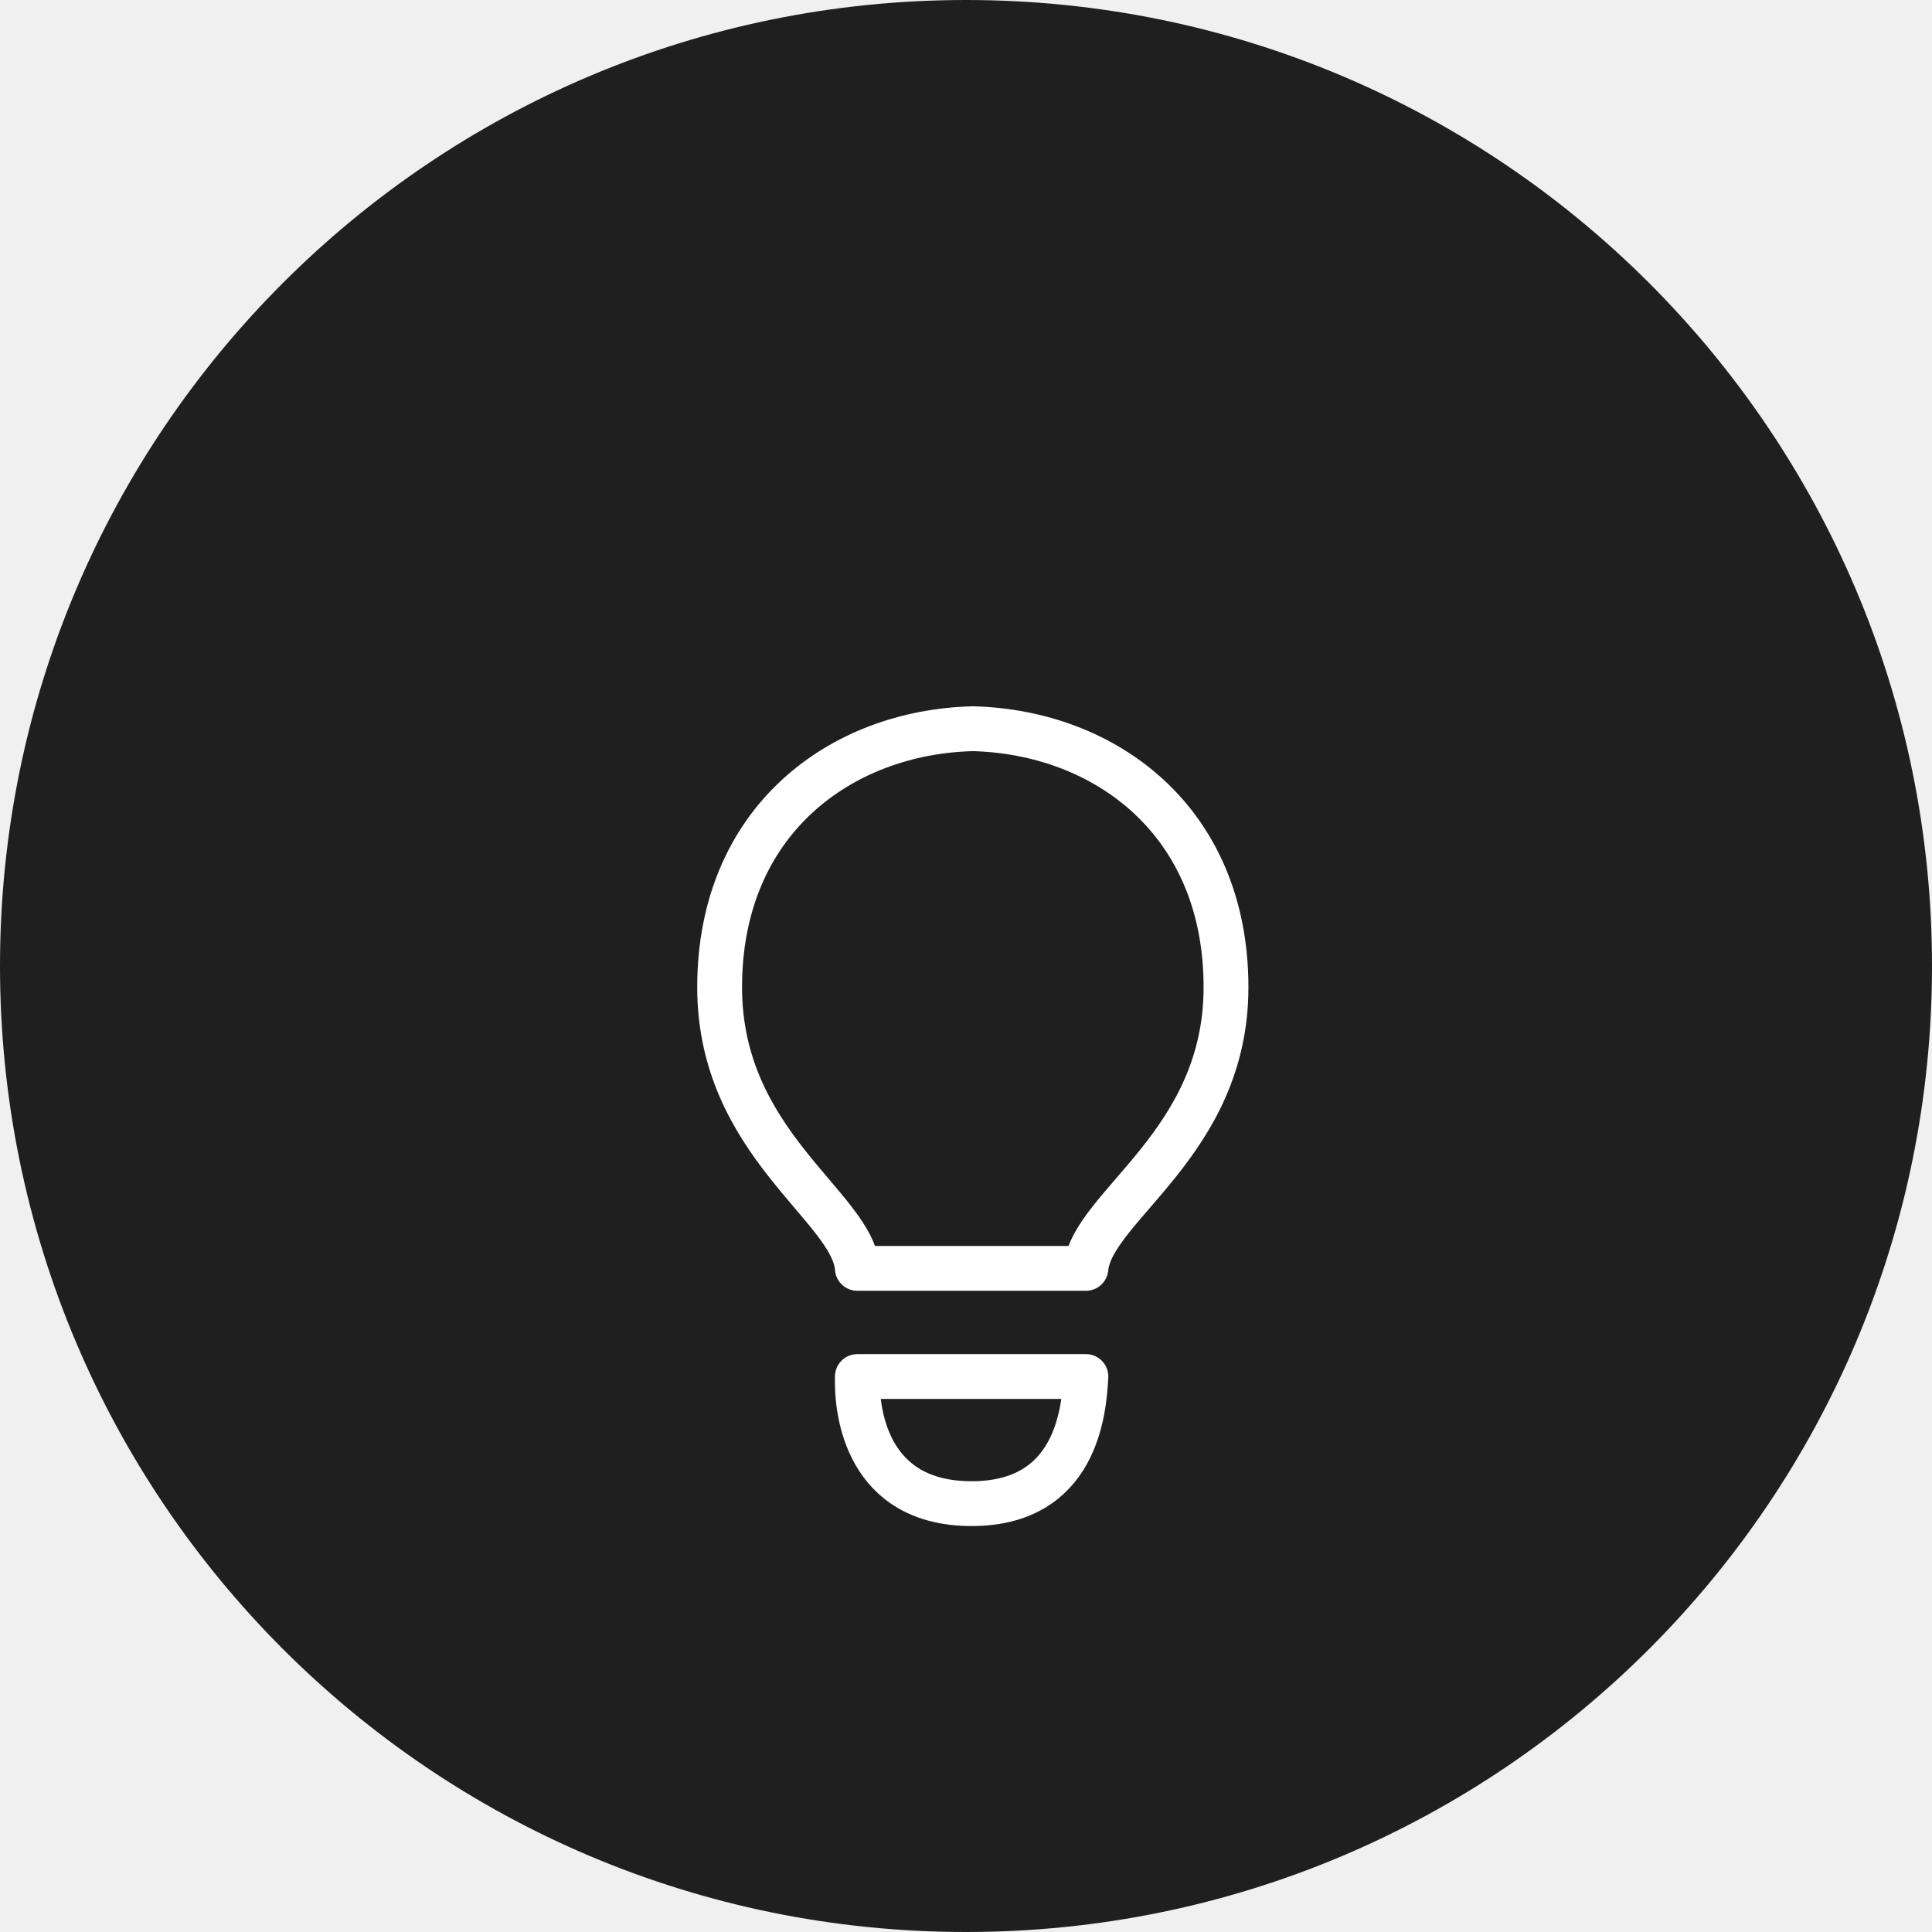
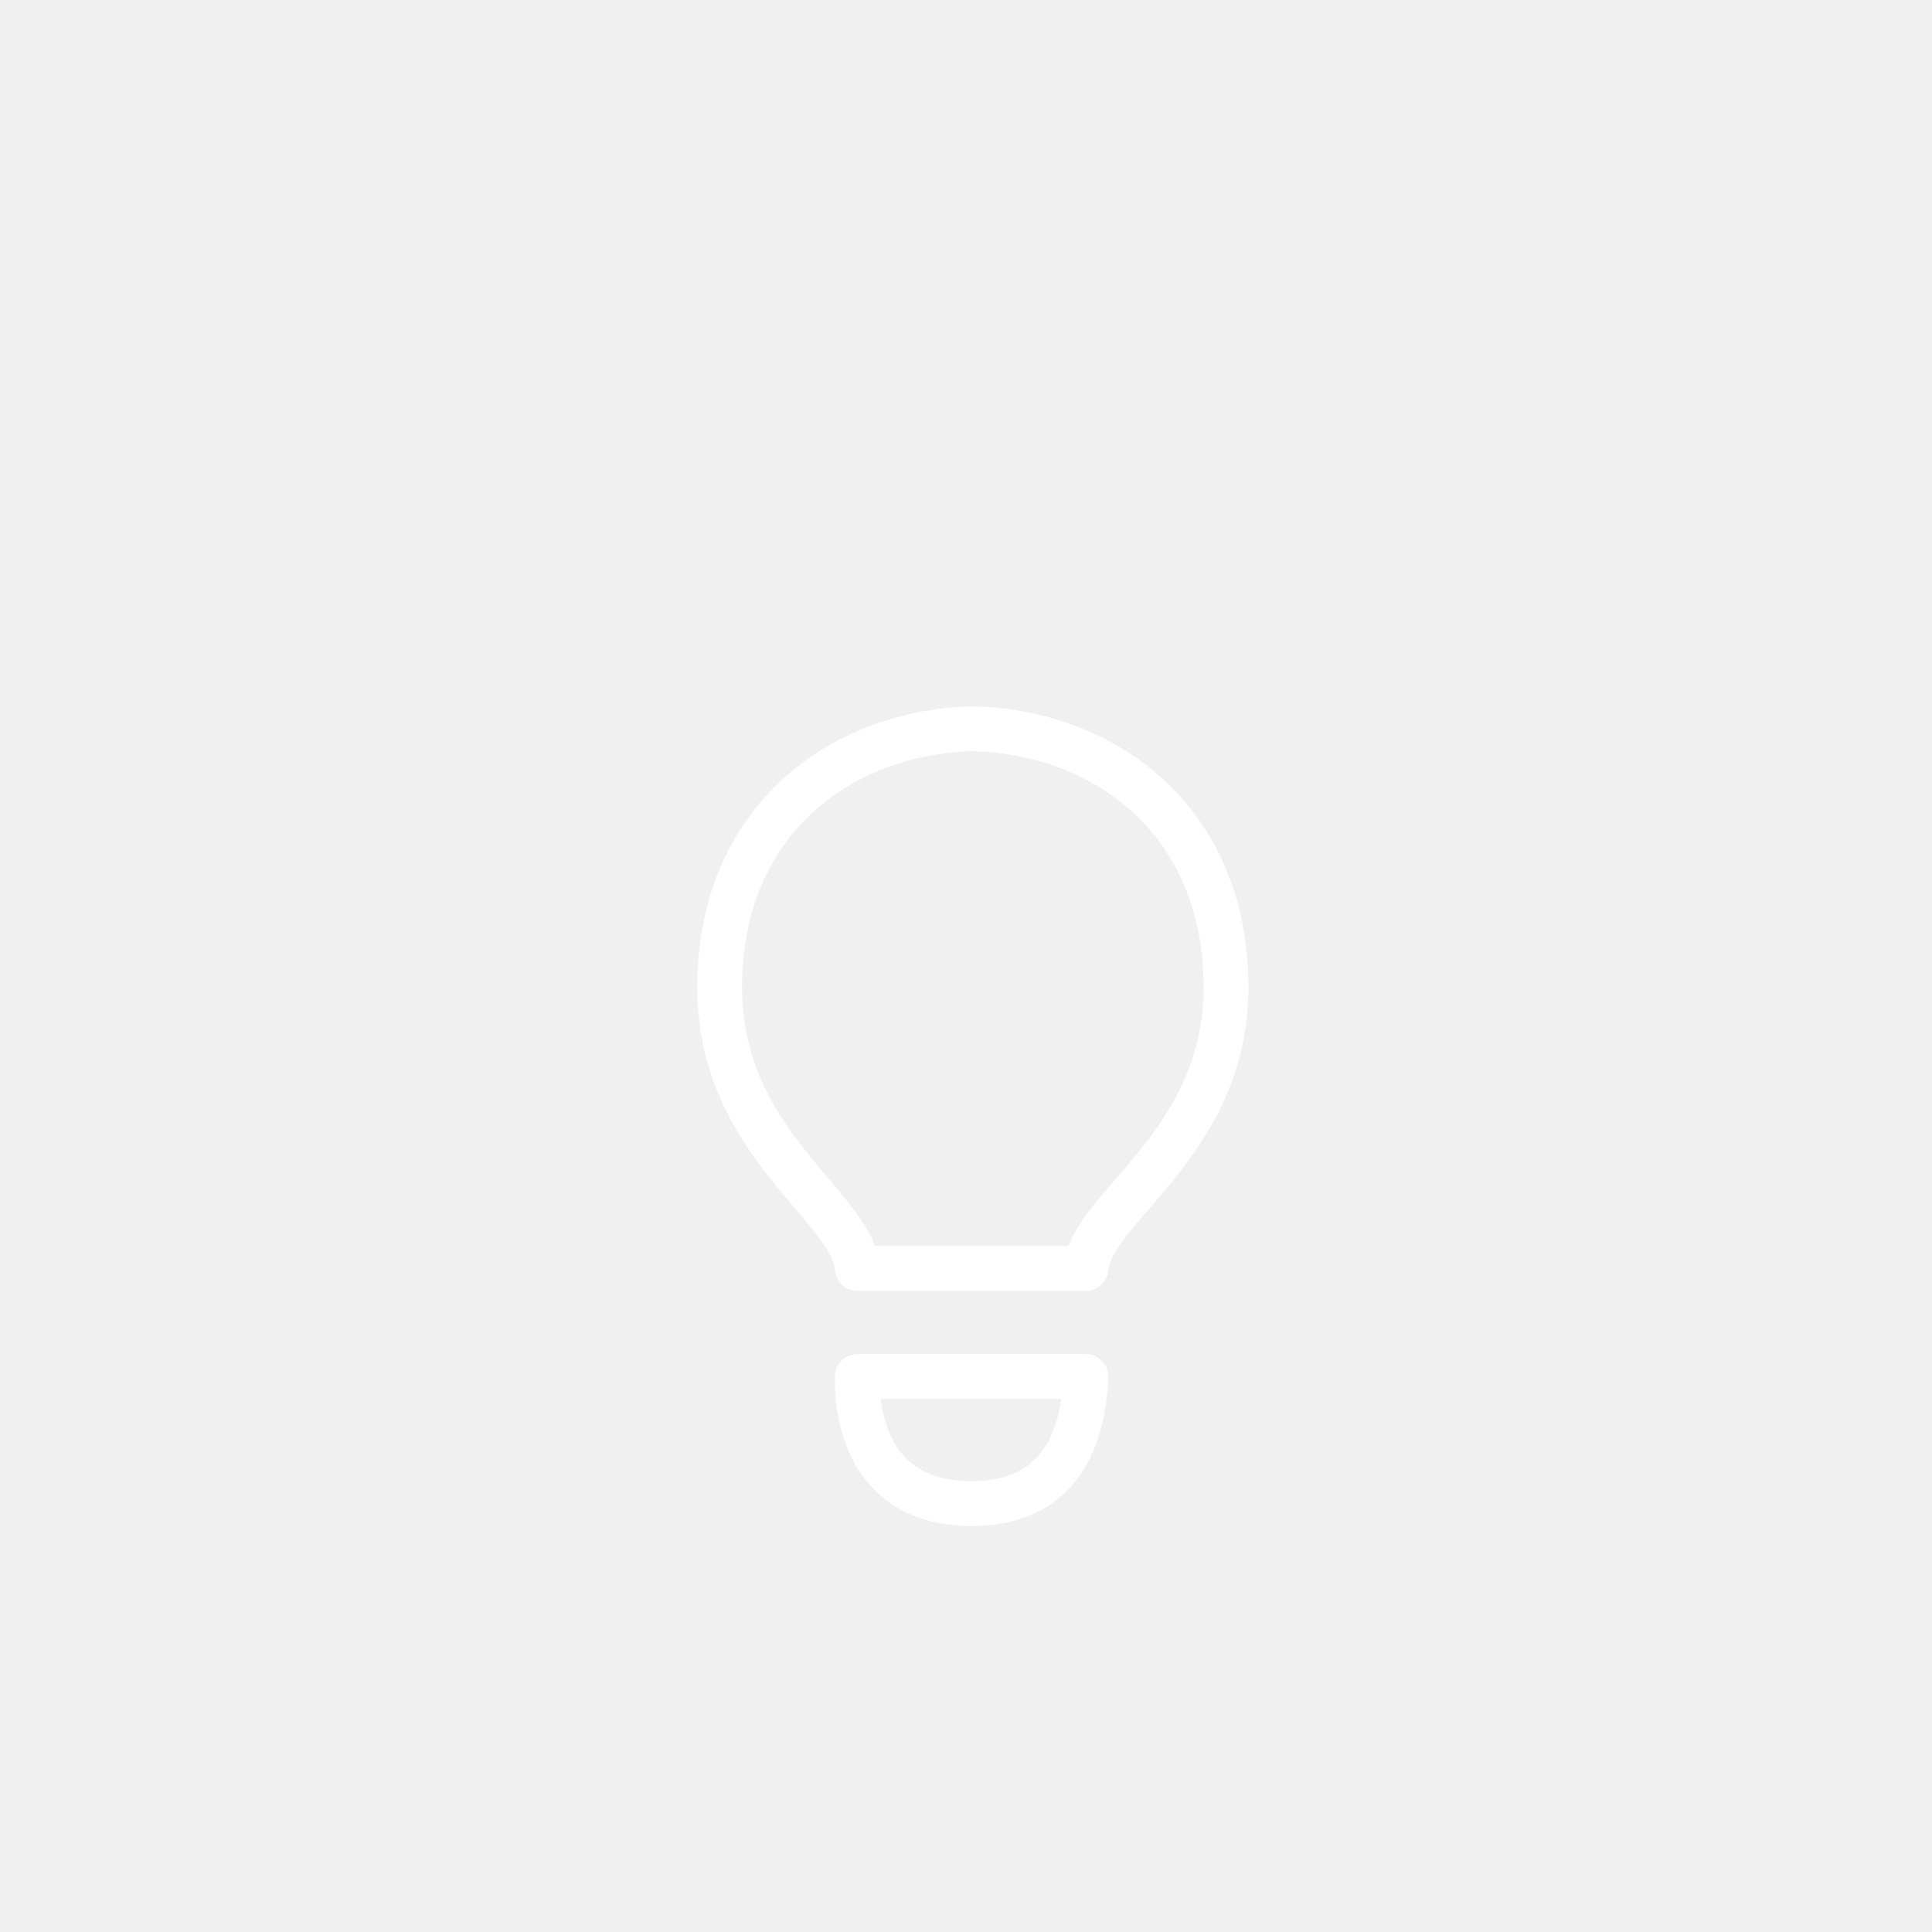
<svg xmlns="http://www.w3.org/2000/svg" width="100" height="100" viewBox="0 0 100 100" fill="none">
-   <rect width="100" height="100" rx="50" fill="#1F1F1F" />
+   <rect width="100" height="100" rx="50" fill="transparent" />
  <path fill-rule="evenodd" clip-rule="evenodd" d="M50.29 77.828C44.879 77.828 44.319 73.122 44.377 71.249H56.206C56.11 73.069 55.7 77.828 50.29 77.828ZM44.377 65.651C44.13 62.447 37.248 59.195 37.248 51.101C37.248 42.468 43.518 37.891 50.352 37.718C57.188 37.892 63.458 42.468 63.458 51.101C63.458 59.195 56.527 62.413 56.206 65.651H44.377Z" stroke="white" stroke-width="2.32" stroke-linecap="round" stroke-linejoin="round" />
</svg>
